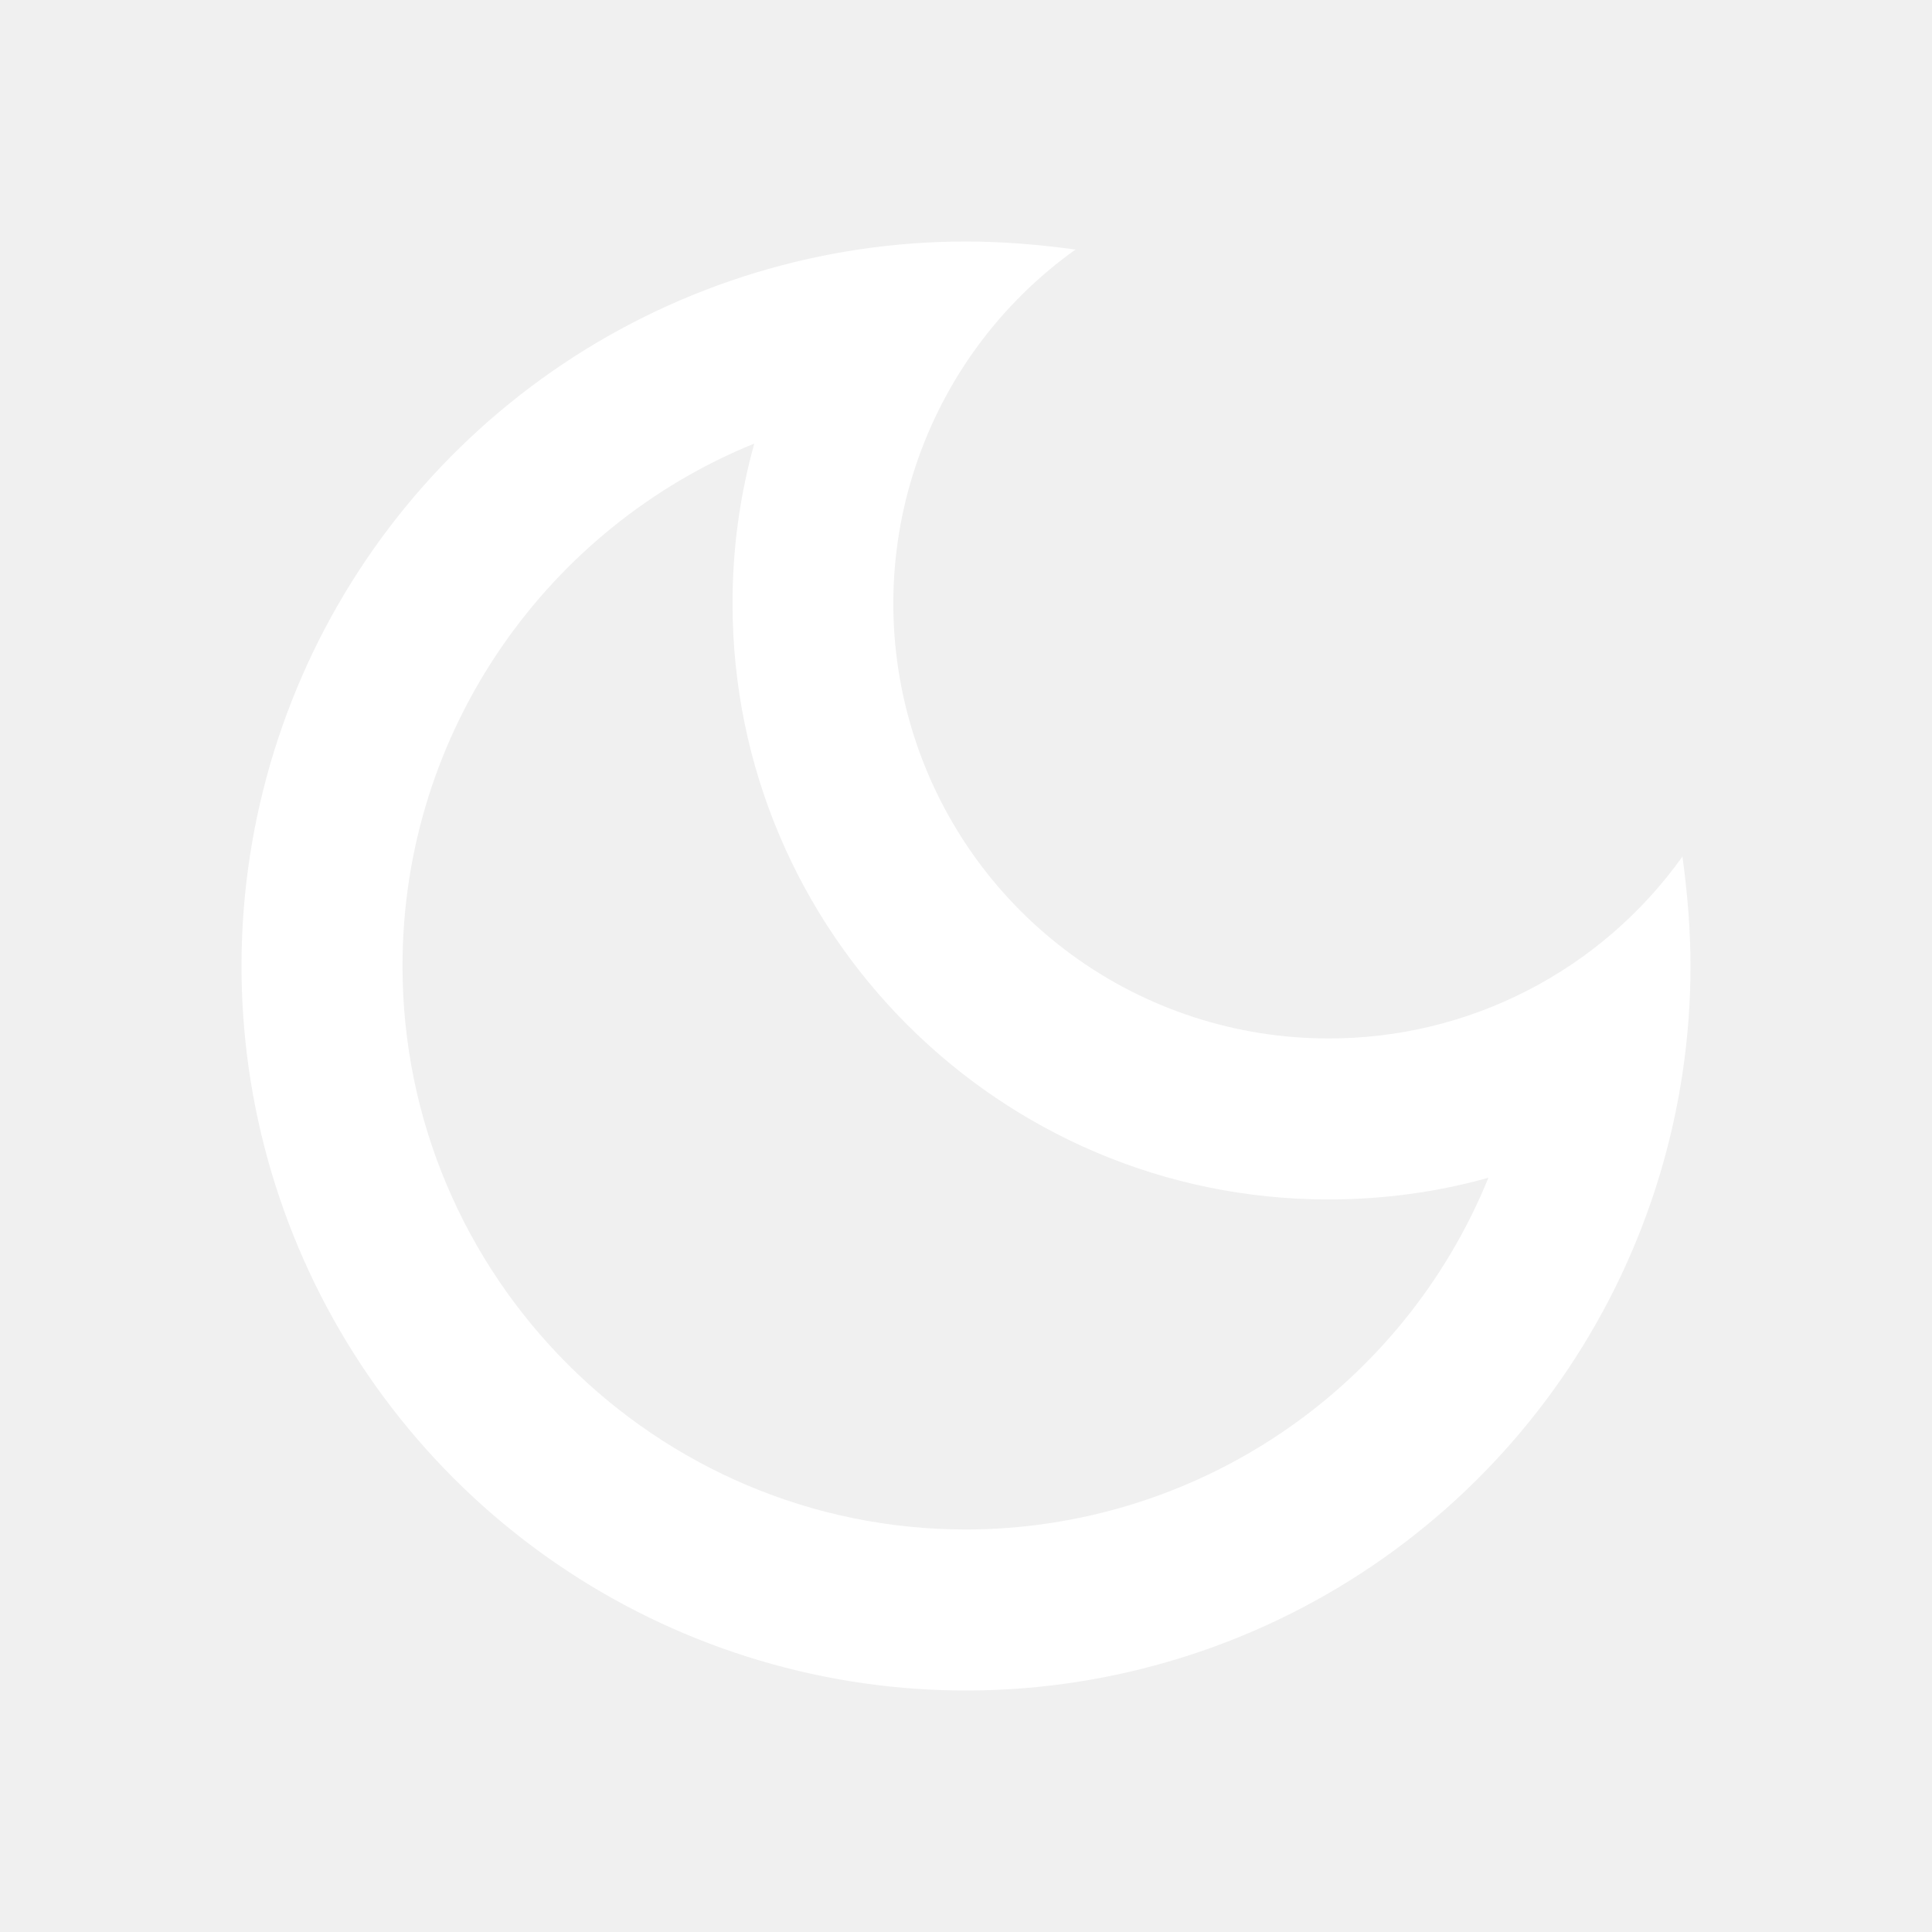
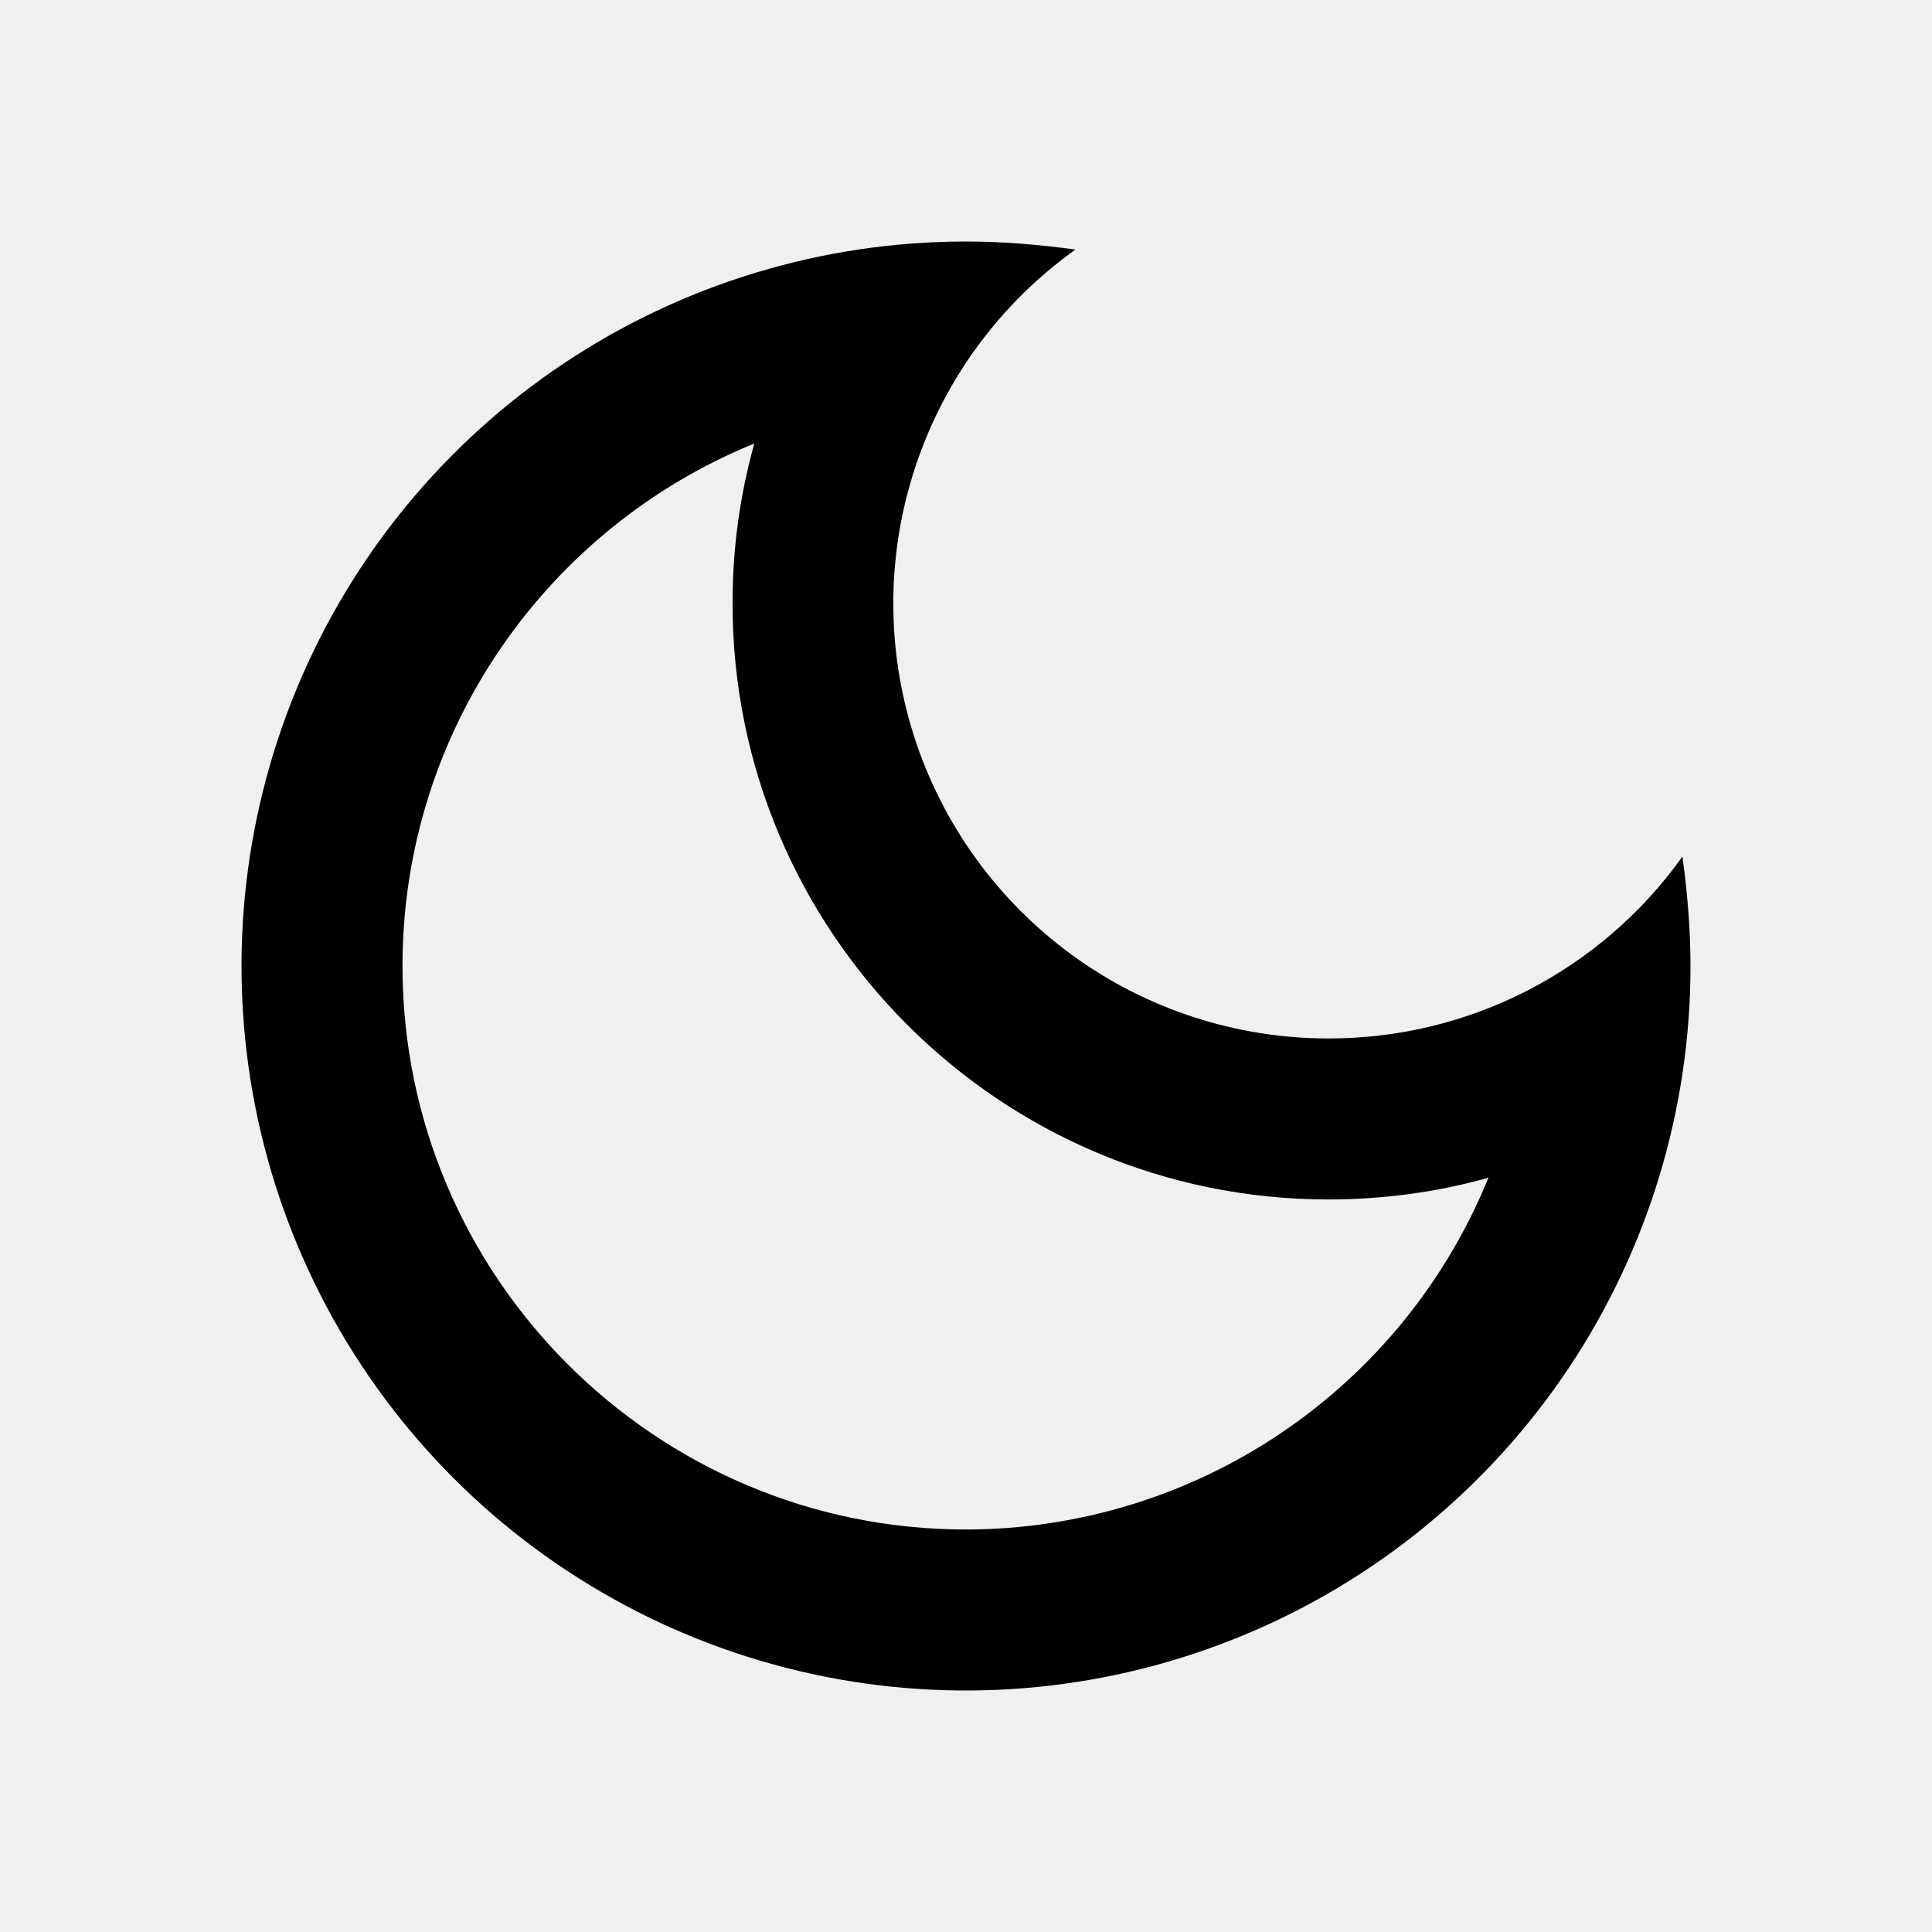
<svg xmlns="http://www.w3.org/2000/svg" width="36" height="36" viewBox="0 0 36 36" fill="none">
-   <path d="M14.055 8.265C13.784 9.237 13.648 10.241 13.65 11.25C13.65 17.37 18.63 22.35 24.75 22.35C25.77 22.35 26.775 22.215 27.735 21.945C26.947 23.881 25.6 25.538 23.866 26.706C22.133 27.873 20.09 28.498 18 28.5C12.21 28.5 7.5 23.79 7.5 18C7.5 13.605 10.215 9.825 14.055 8.265V8.265ZM18 4.5C15.33 4.5 12.72 5.292 10.5 6.775C8.28 8.259 6.549 10.367 5.528 12.834C4.506 15.301 4.239 18.015 4.759 20.634C5.28 23.253 6.566 25.658 8.454 27.546C10.342 29.434 12.748 30.72 15.366 31.241C17.985 31.762 20.699 31.494 23.166 30.472C25.633 29.451 27.741 27.72 29.225 25.5C30.708 23.28 31.5 20.67 31.5 18C31.5 17.31 31.44 16.62 31.35 15.96C30.601 17.011 29.61 17.867 28.462 18.457C27.314 19.047 26.041 19.353 24.75 19.35C23.033 19.35 21.36 18.805 19.973 17.793C18.586 16.78 17.556 15.354 17.032 13.718C16.508 12.083 16.517 10.324 17.058 8.694C17.598 7.064 18.642 5.648 20.04 4.65C19.38 4.56 18.69 4.5 18 4.5V4.5Z" fill="white" />
+   <path d="M14.055 8.265C13.784 9.237 13.648 10.241 13.65 11.25C13.65 17.37 18.63 22.35 24.75 22.35C25.77 22.35 26.775 22.215 27.735 21.945C26.947 23.881 25.6 25.538 23.866 26.706C22.133 27.873 20.09 28.498 18 28.5C12.21 28.5 7.5 23.79 7.5 18C7.5 13.605 10.215 9.825 14.055 8.265ZM18 4.5C15.33 4.5 12.72 5.292 10.5 6.775C8.28 8.259 6.549 10.367 5.528 12.834C4.506 15.301 4.239 18.015 4.759 20.634C5.28 23.253 6.566 25.658 8.454 27.546C10.342 29.434 12.748 30.72 15.366 31.241C17.985 31.762 20.699 31.494 23.166 30.472C25.633 29.451 27.741 27.72 29.225 25.5C30.708 23.28 31.5 20.67 31.5 18C31.5 17.31 31.44 16.62 31.35 15.96C30.601 17.011 29.61 17.867 28.462 18.457C27.314 19.047 26.041 19.353 24.75 19.35C23.033 19.35 21.36 18.805 19.973 17.793C18.586 16.78 17.556 15.354 17.032 13.718C16.508 12.083 16.517 10.324 17.058 8.694C17.598 7.064 18.642 5.648 20.04 4.65C19.38 4.56 18.69 4.5 18 4.5Z" fill="black" />
</svg>
